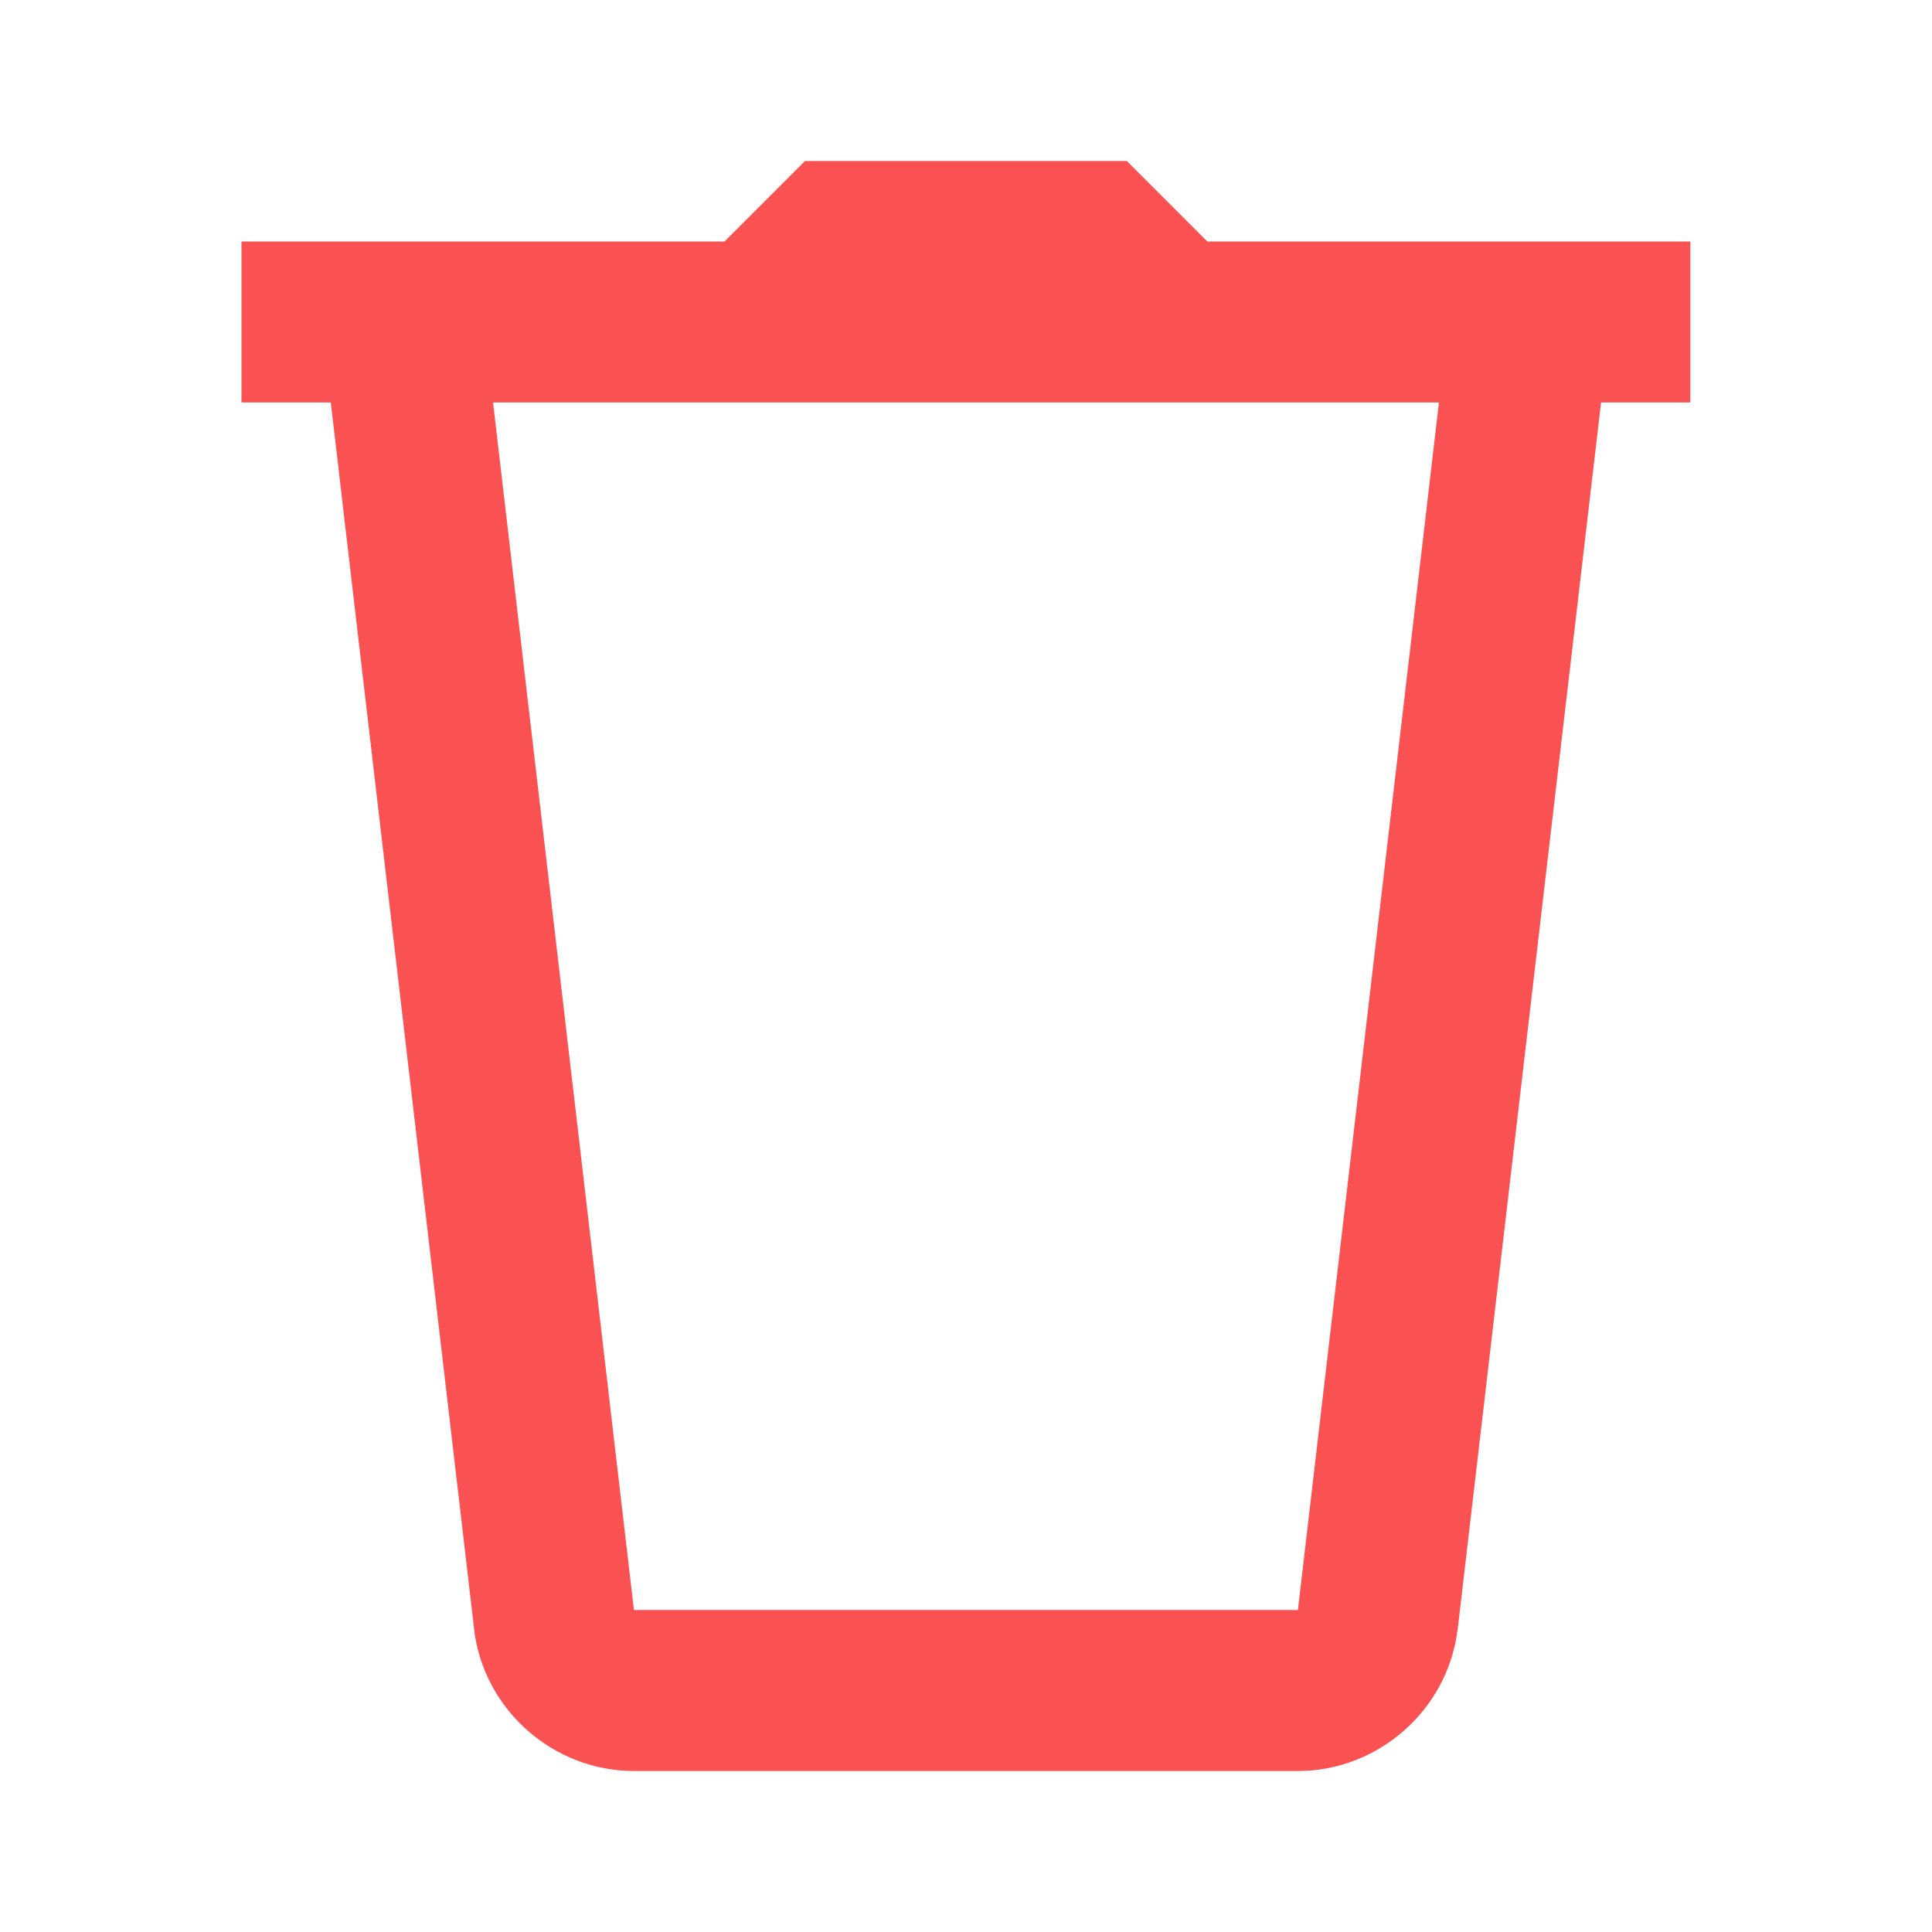
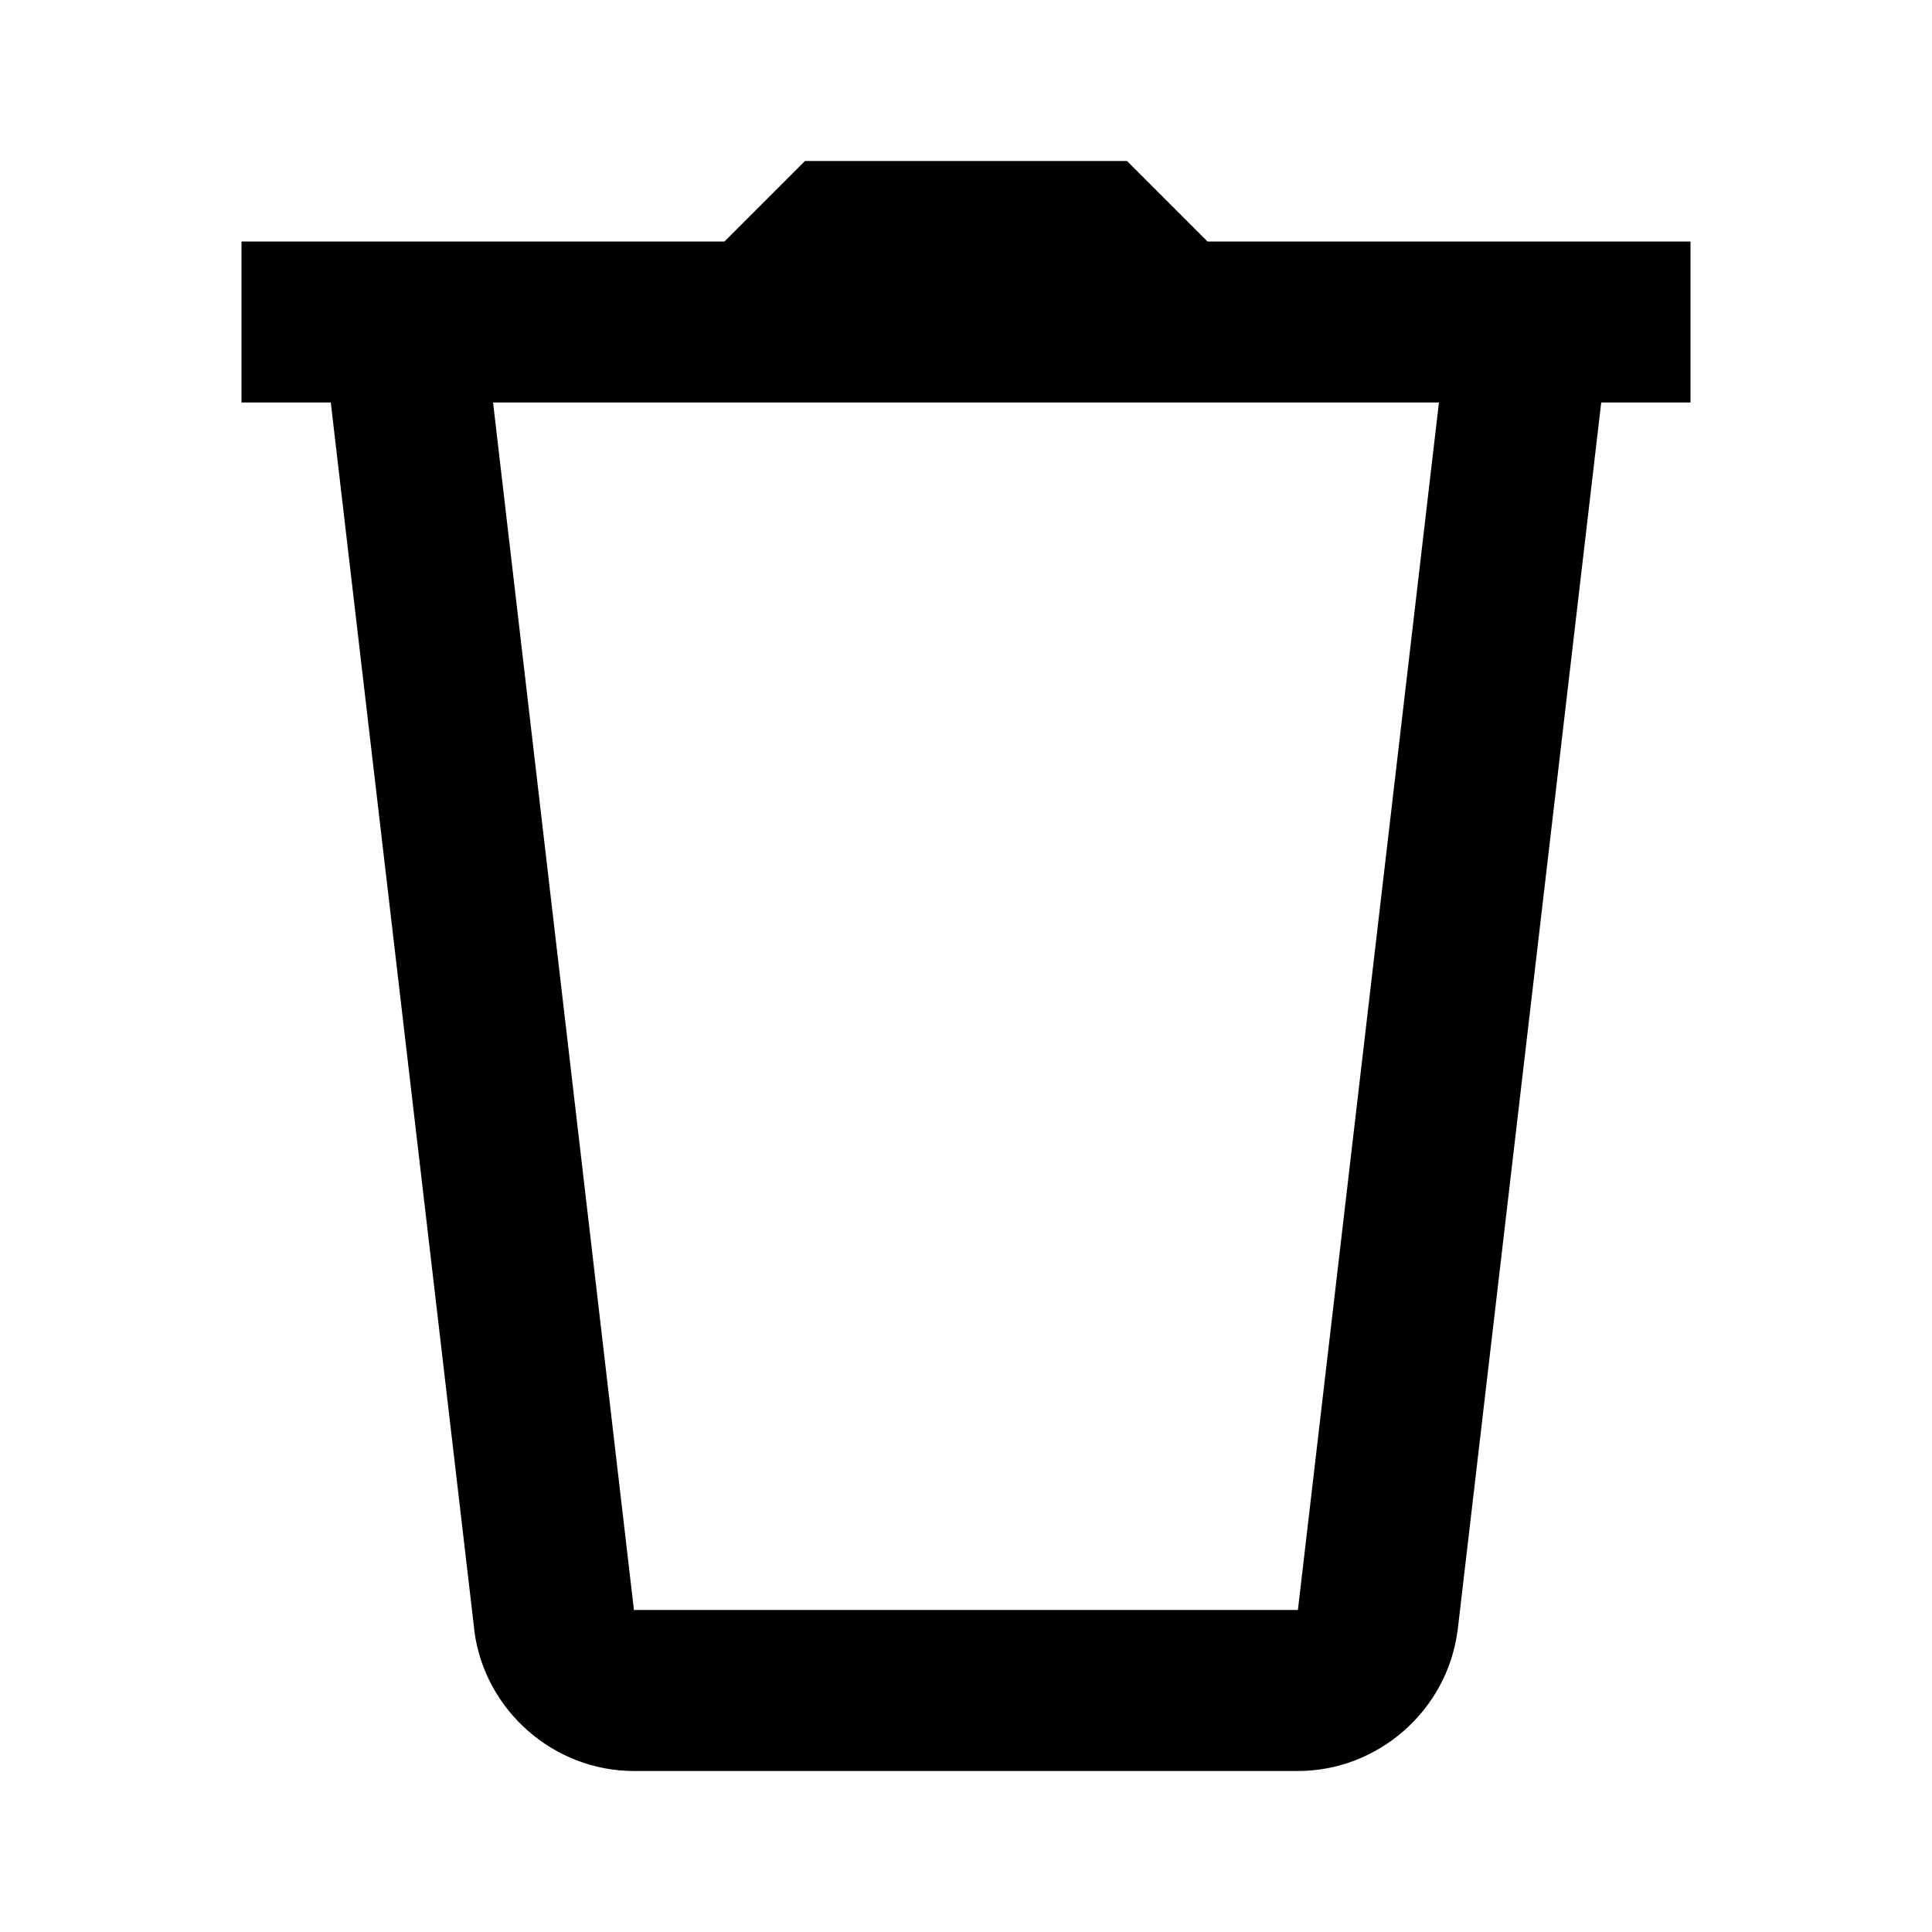
- <svg xmlns="http://www.w3.org/2000/svg" viewBox="0,0,256,256" width="24px" height="24px" fill-rule="nonzero">
-   <g fill="#fa5252" fill-rule="nonzero" stroke="none" stroke-width="1" stroke-linecap="butt" stroke-linejoin="miter" stroke-miterlimit="10" stroke-dasharray="" stroke-dashoffset="0" font-family="none" font-weight="none" font-size="none" text-anchor="none" style="mix-blend-mode: normal">
-     <g transform="scale(10.66667,10.66667)">
-       <path d="M10,2l-1,1h-6v2h1.109l1.783,15.256v0.008c0.131,0.987 0.988,1.736 1.982,1.736h8.248c0.995,0 1.851,-0.75 1.982,-1.736l0.002,-0.008l1.783,-15.256h1.109v-2h-6l-1,-1zM6.125,5h11.75l-1.752,15h-8.248z" />
-     </g>
-   </g>
+ <svg xmlns="http://www.w3.org/2000/svg" viewBox="0 0 24 24" width="24px" height="24px">
+   <path d="M 10 2 L 9 3 L 3 3 L 3 5 L 4.109 5 L 5.893 20.256 L 5.893 20.264 C 6.024 21.25 6.88 22 7.875 22 L 16.123 22 C 17.118 22 17.974 21.25 18.105 20.264 L 18.107 20.256 L 19.891 5 L 21 5 L 21 3 L 15 3 L 14 2 L 10 2 z M 6.125 5 L 17.875 5 L 16.123 20 L 7.875 20 L 6.125 5 z" />
</svg>
